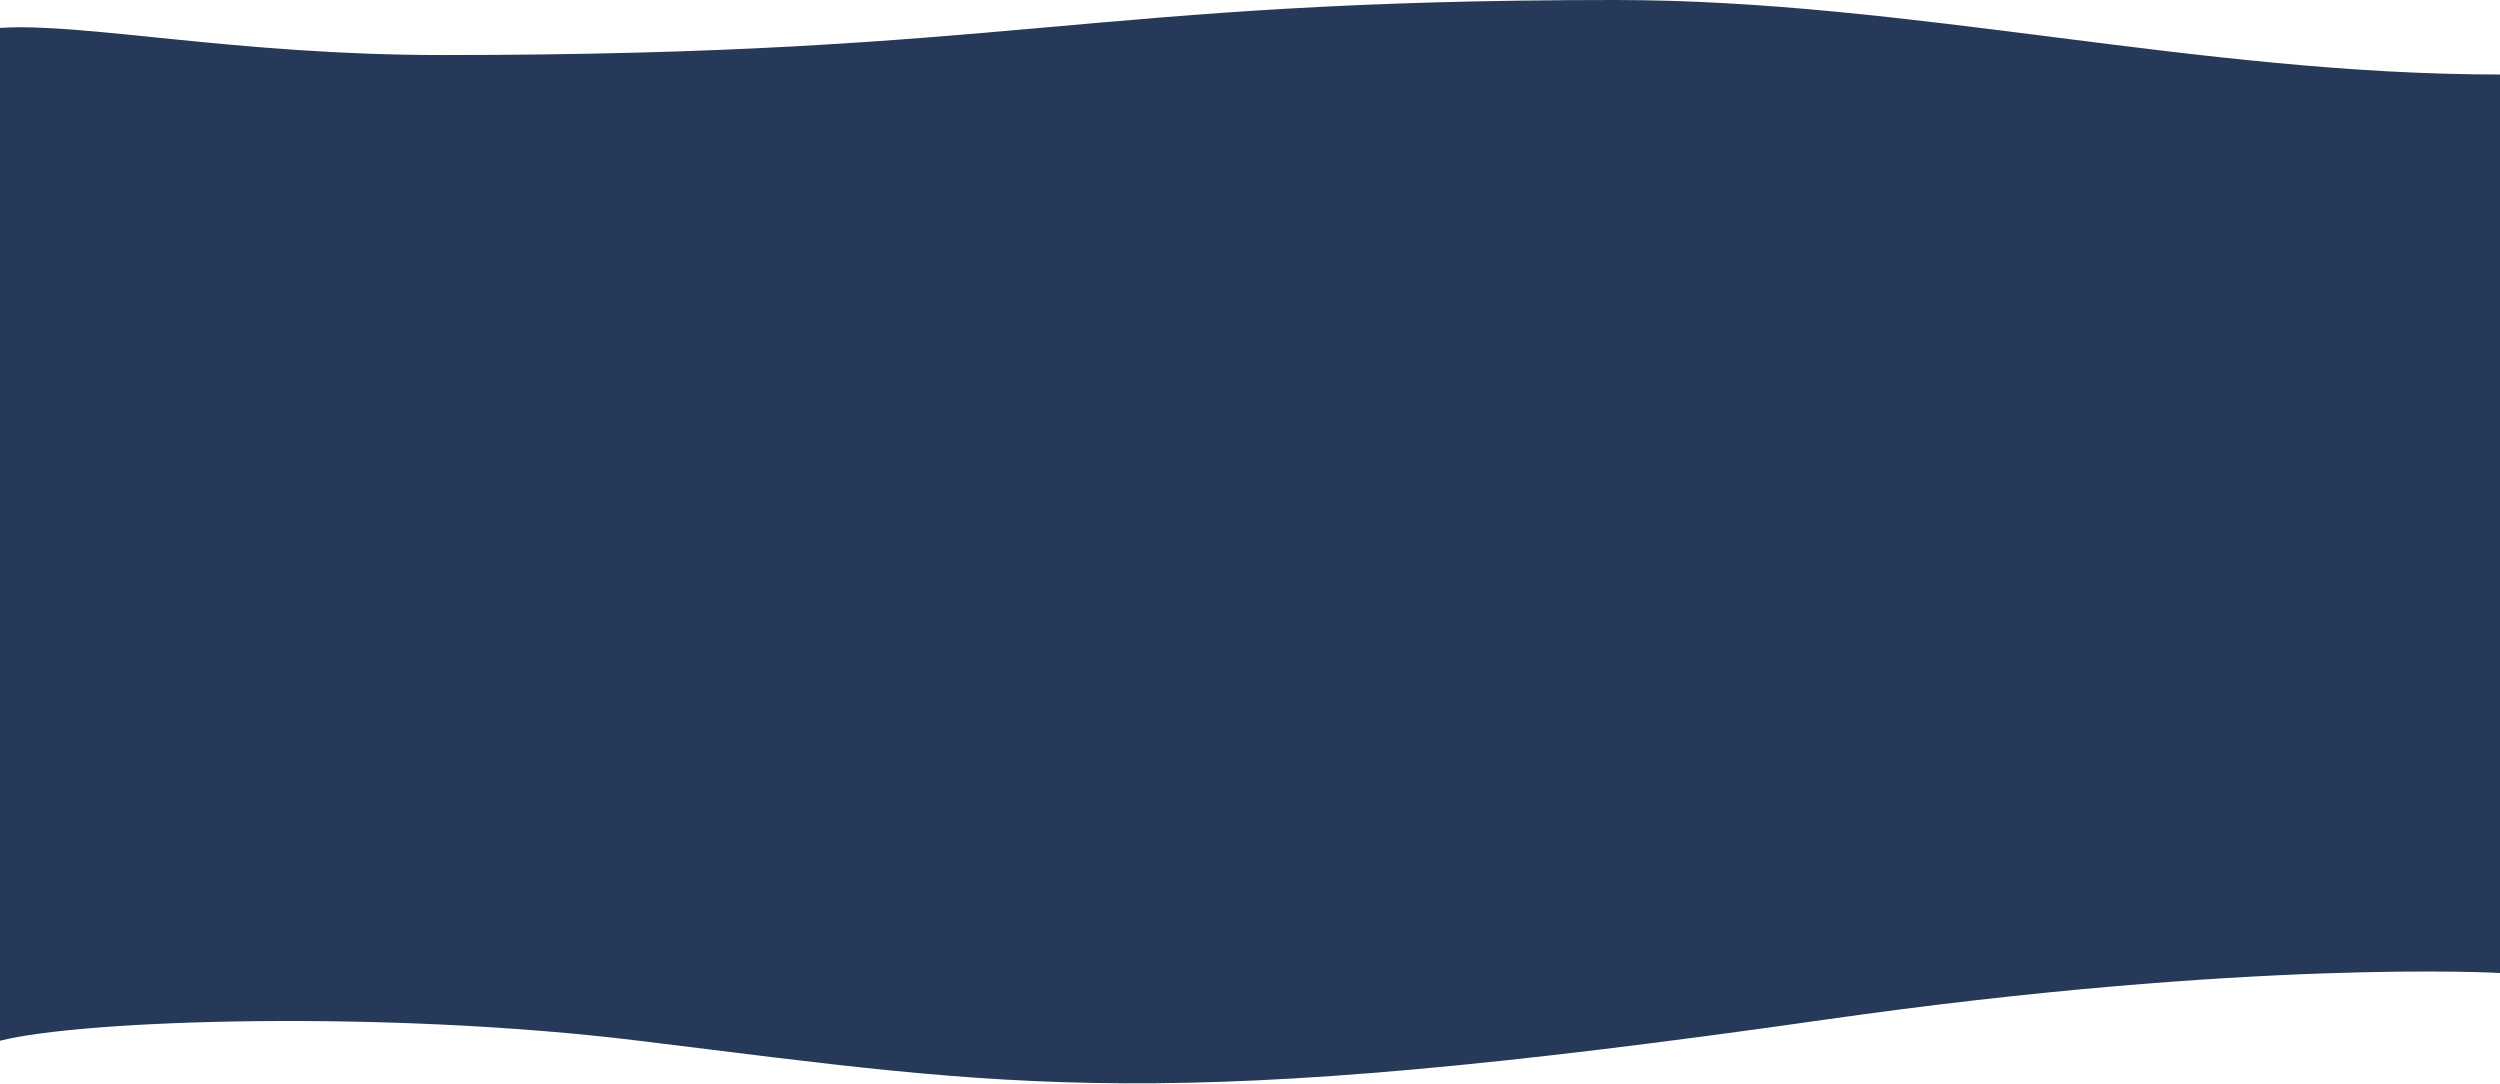
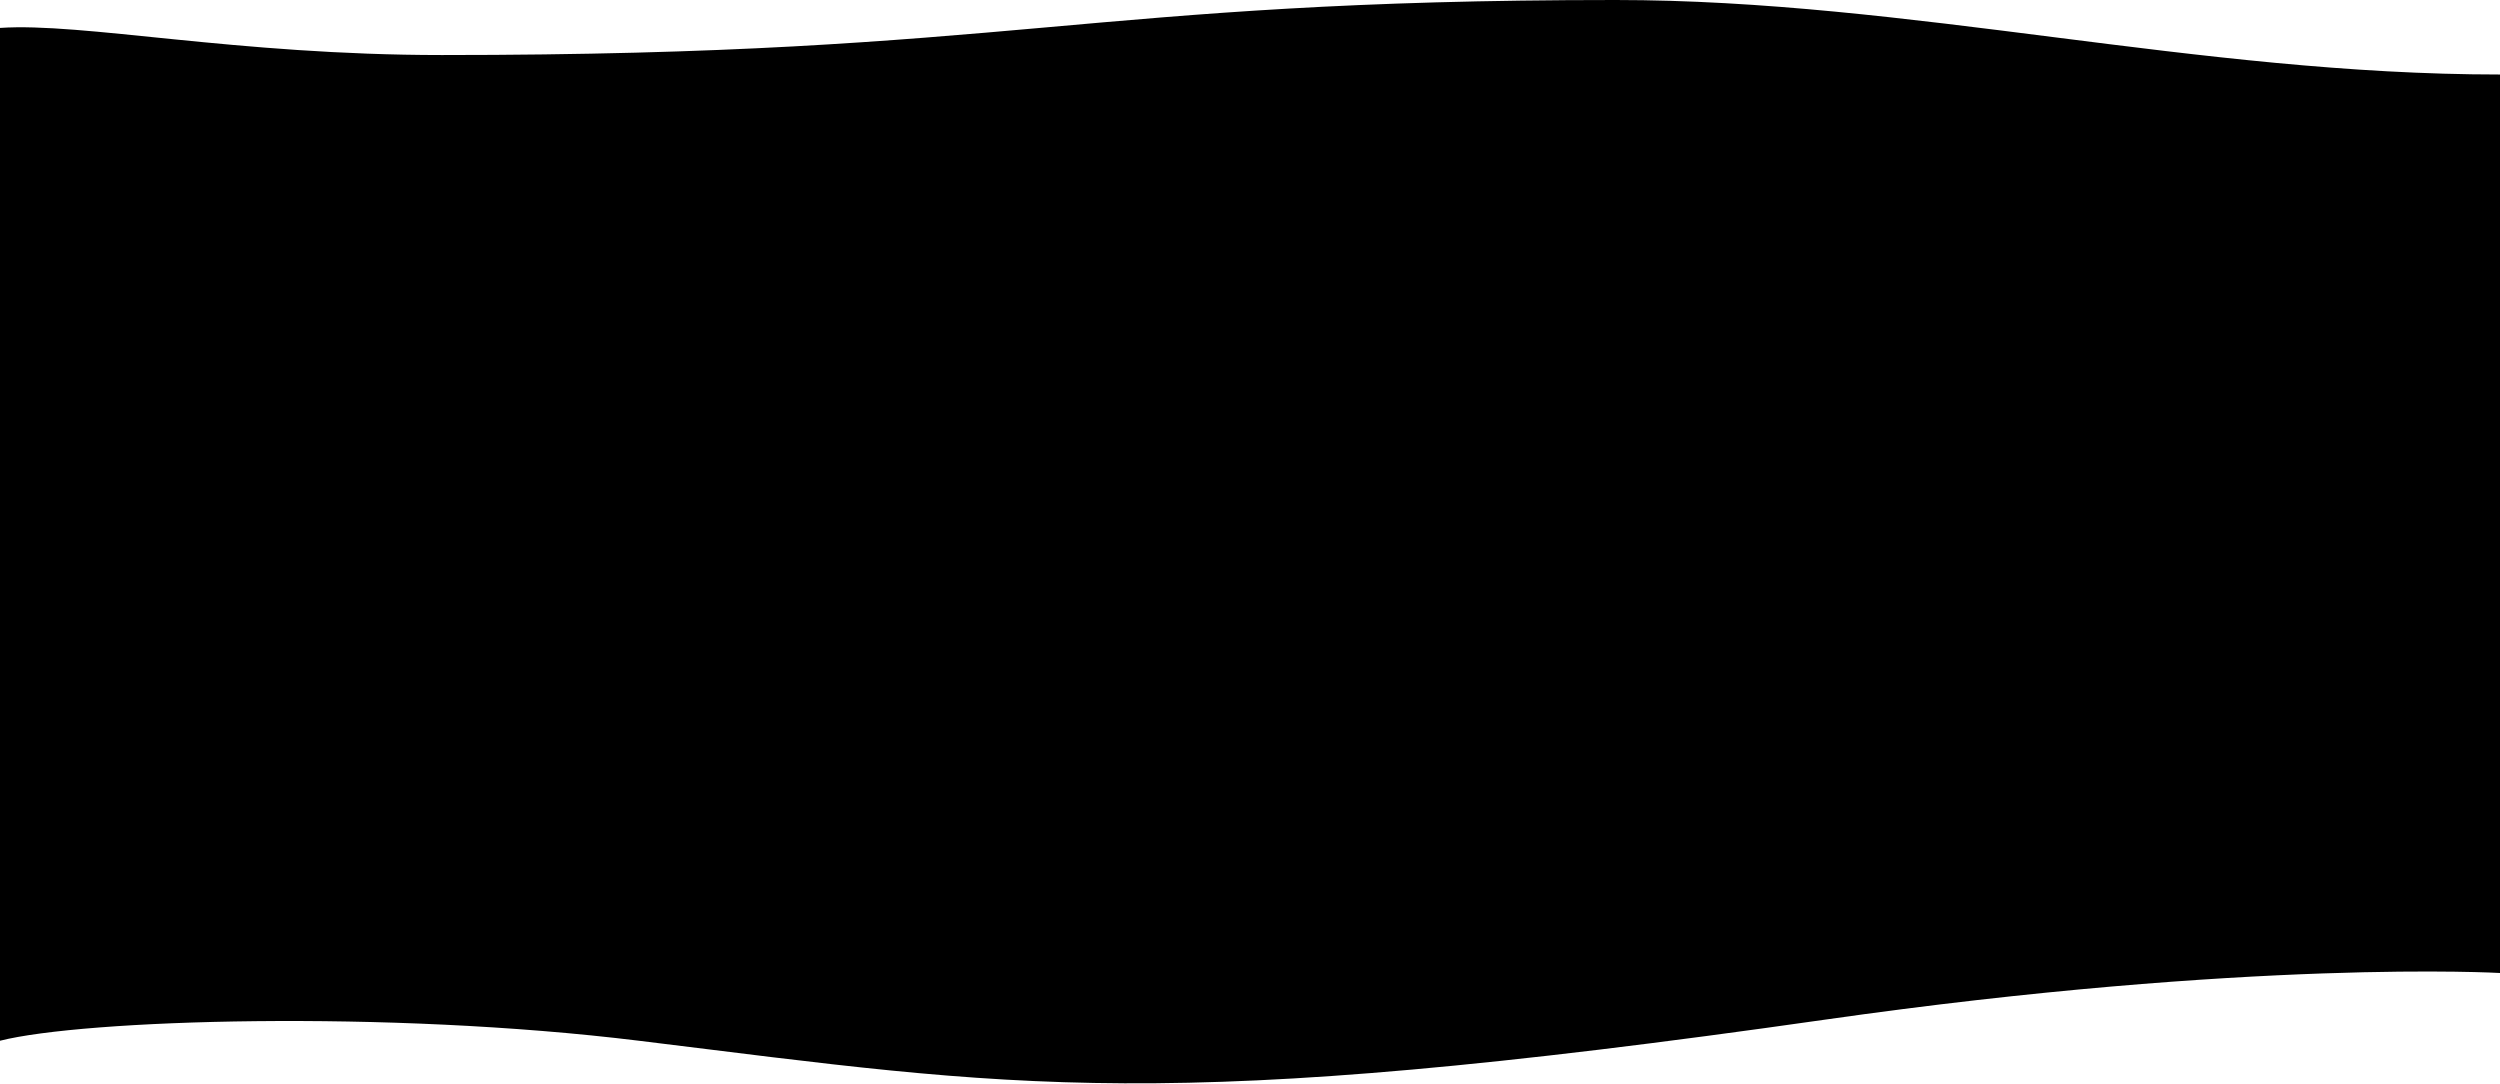
<svg xmlns="http://www.w3.org/2000/svg" width="1440" height="624" viewBox="0 0 1440 624" fill="none">
-   <path d="M254.5 31.703C136.079 31.703 47.268 12.848 1.40588e-06 16.082L6.01232e-05 288.284L5.94397e-05 599.467C48 587.273 222.5 581.604 368 599.467C586.5 626.293 667.522 642.087 1051.5 587.274C1297.5 552.156 1440 560.448 1440 560.448L1440 288.284L1440 42.921C1265.74 42.921 1099.86 0 930.5 0C624 0 585.5 31.703 254.5 31.703Z" fill="#263958" />
+   <path d="M254.5 31.703C136.079 31.703 47.268 12.848 1.40588e-06 16.082L6.01232e-05 288.284L5.94397e-05 599.467C48 587.273 222.5 581.604 368 599.467C586.5 626.293 667.522 642.087 1051.5 587.274C1297.5 552.156 1440 560.448 1440 560.448L1440 288.284L1440 42.921C1265.74 42.921 1099.86 0 930.5 0C624 0 585.5 31.703 254.5 31.703Z" fill="currentColor" />
</svg>
